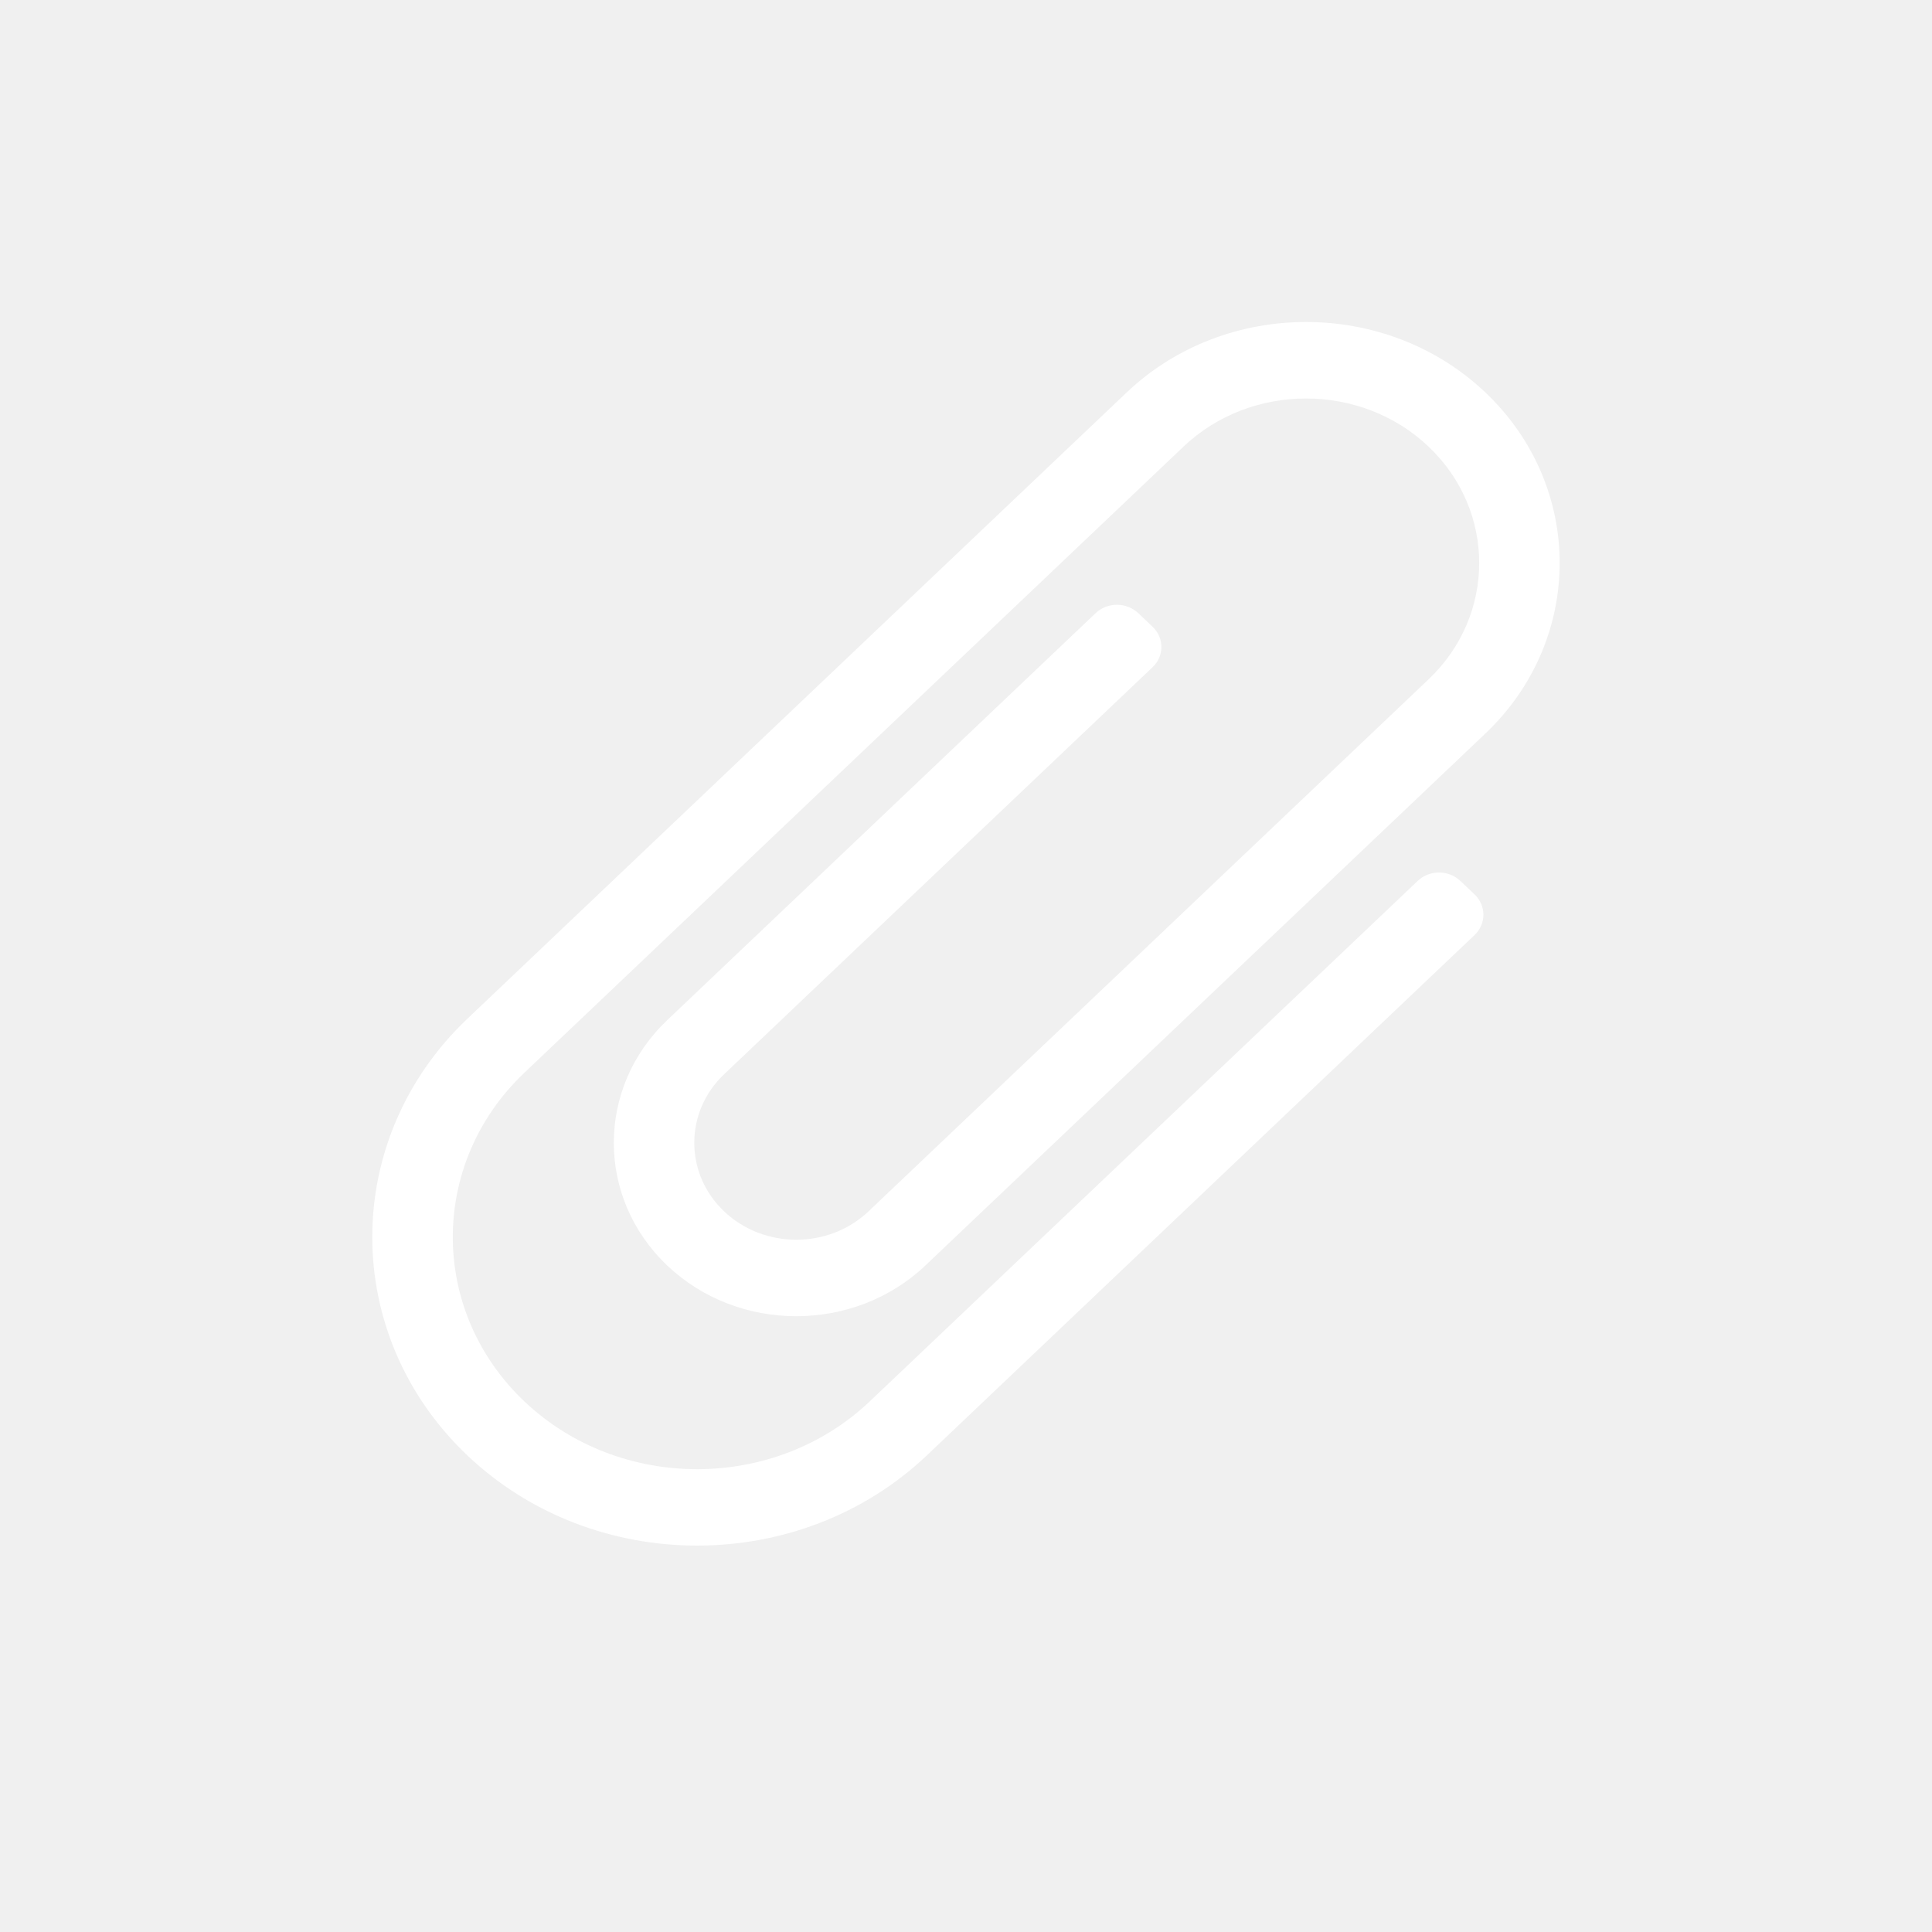
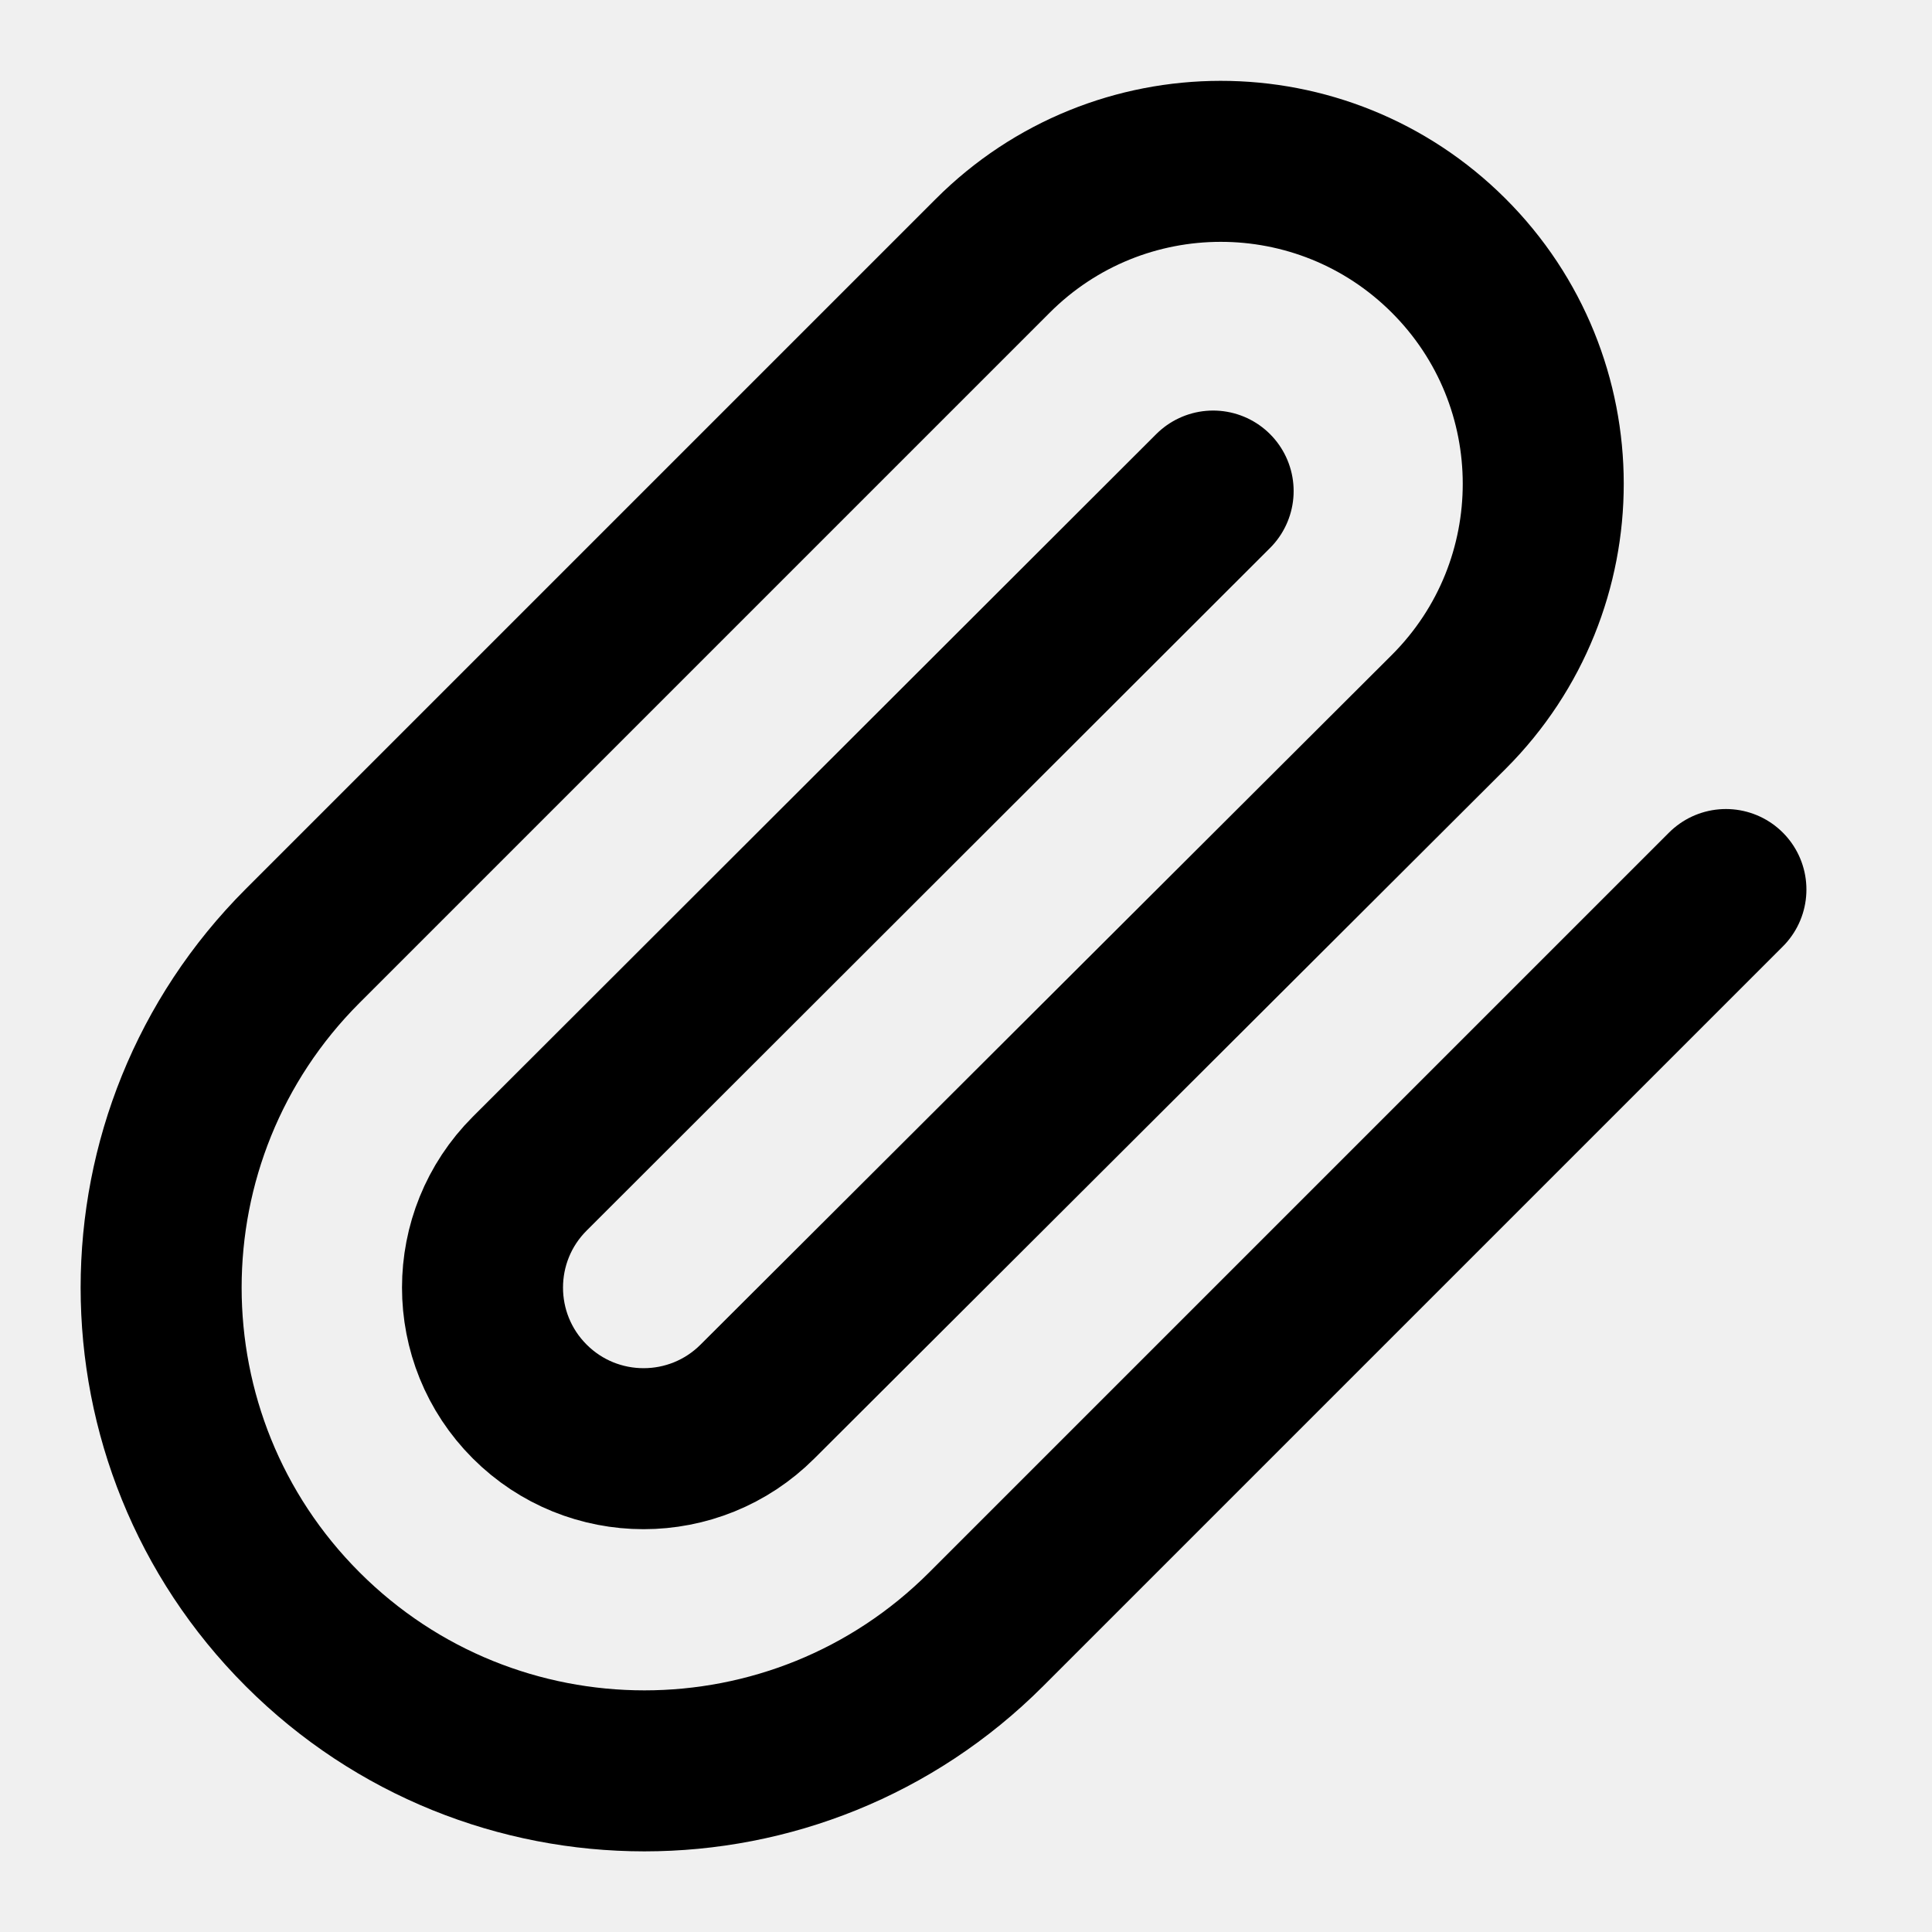
- <svg xmlns="http://www.w3.org/2000/svg" width="24" height="24" viewBox="0 0 24 24" fill="none">
-   <g id="paperclip">
-     <path id="Vector" d="M8.659 19.2C7.626 19.2 6.592 18.826 5.805 18.079C4.231 16.584 4.231 14.151 5.805 12.656L13.995 4.876C15.224 3.708 17.224 3.708 18.453 4.876C19.682 6.044 19.682 7.943 18.453 9.111L11.496 15.72C10.611 16.56 9.172 16.561 8.288 15.72C7.404 14.88 7.404 13.513 8.288 12.673L13.61 7.617C13.756 7.478 13.994 7.478 14.14 7.617L14.317 7.785C14.464 7.924 14.464 8.15 14.317 8.289L8.995 13.345C8.501 13.814 8.501 14.579 8.995 15.048C9.49 15.518 10.294 15.518 10.789 15.048L17.746 8.439C18.585 7.642 18.585 6.345 17.746 5.548C16.907 4.751 15.541 4.751 14.702 5.548L6.512 13.328C5.329 14.453 5.329 16.282 6.512 17.407C7.696 18.532 9.623 18.532 10.806 17.407L17.611 10.943C17.757 10.804 17.995 10.804 18.141 10.943L18.318 11.111C18.464 11.25 18.464 11.476 18.318 11.615L11.514 18.079C10.727 18.826 9.693 19.2 8.659 19.2Z" fill="white" />
+ <svg xmlns="http://www.w3.org/2000/svg" width="24" height="24" viewBox="0 0 24 24">
+   <g fill="none" stroke="currentColor" stroke-width="2" stroke-linecap="round" stroke-linejoin="round">
+     <path d="m21.44 11.05-9.19 9.19a6 6 0 0 1-8.49-8.49l8.57-8.57A4 4 0 1 1 18 8.84l-8.59 8.57a2 2 0 0 1-2.83-2.83l8.49-8.48" />
  </g>
</svg>
